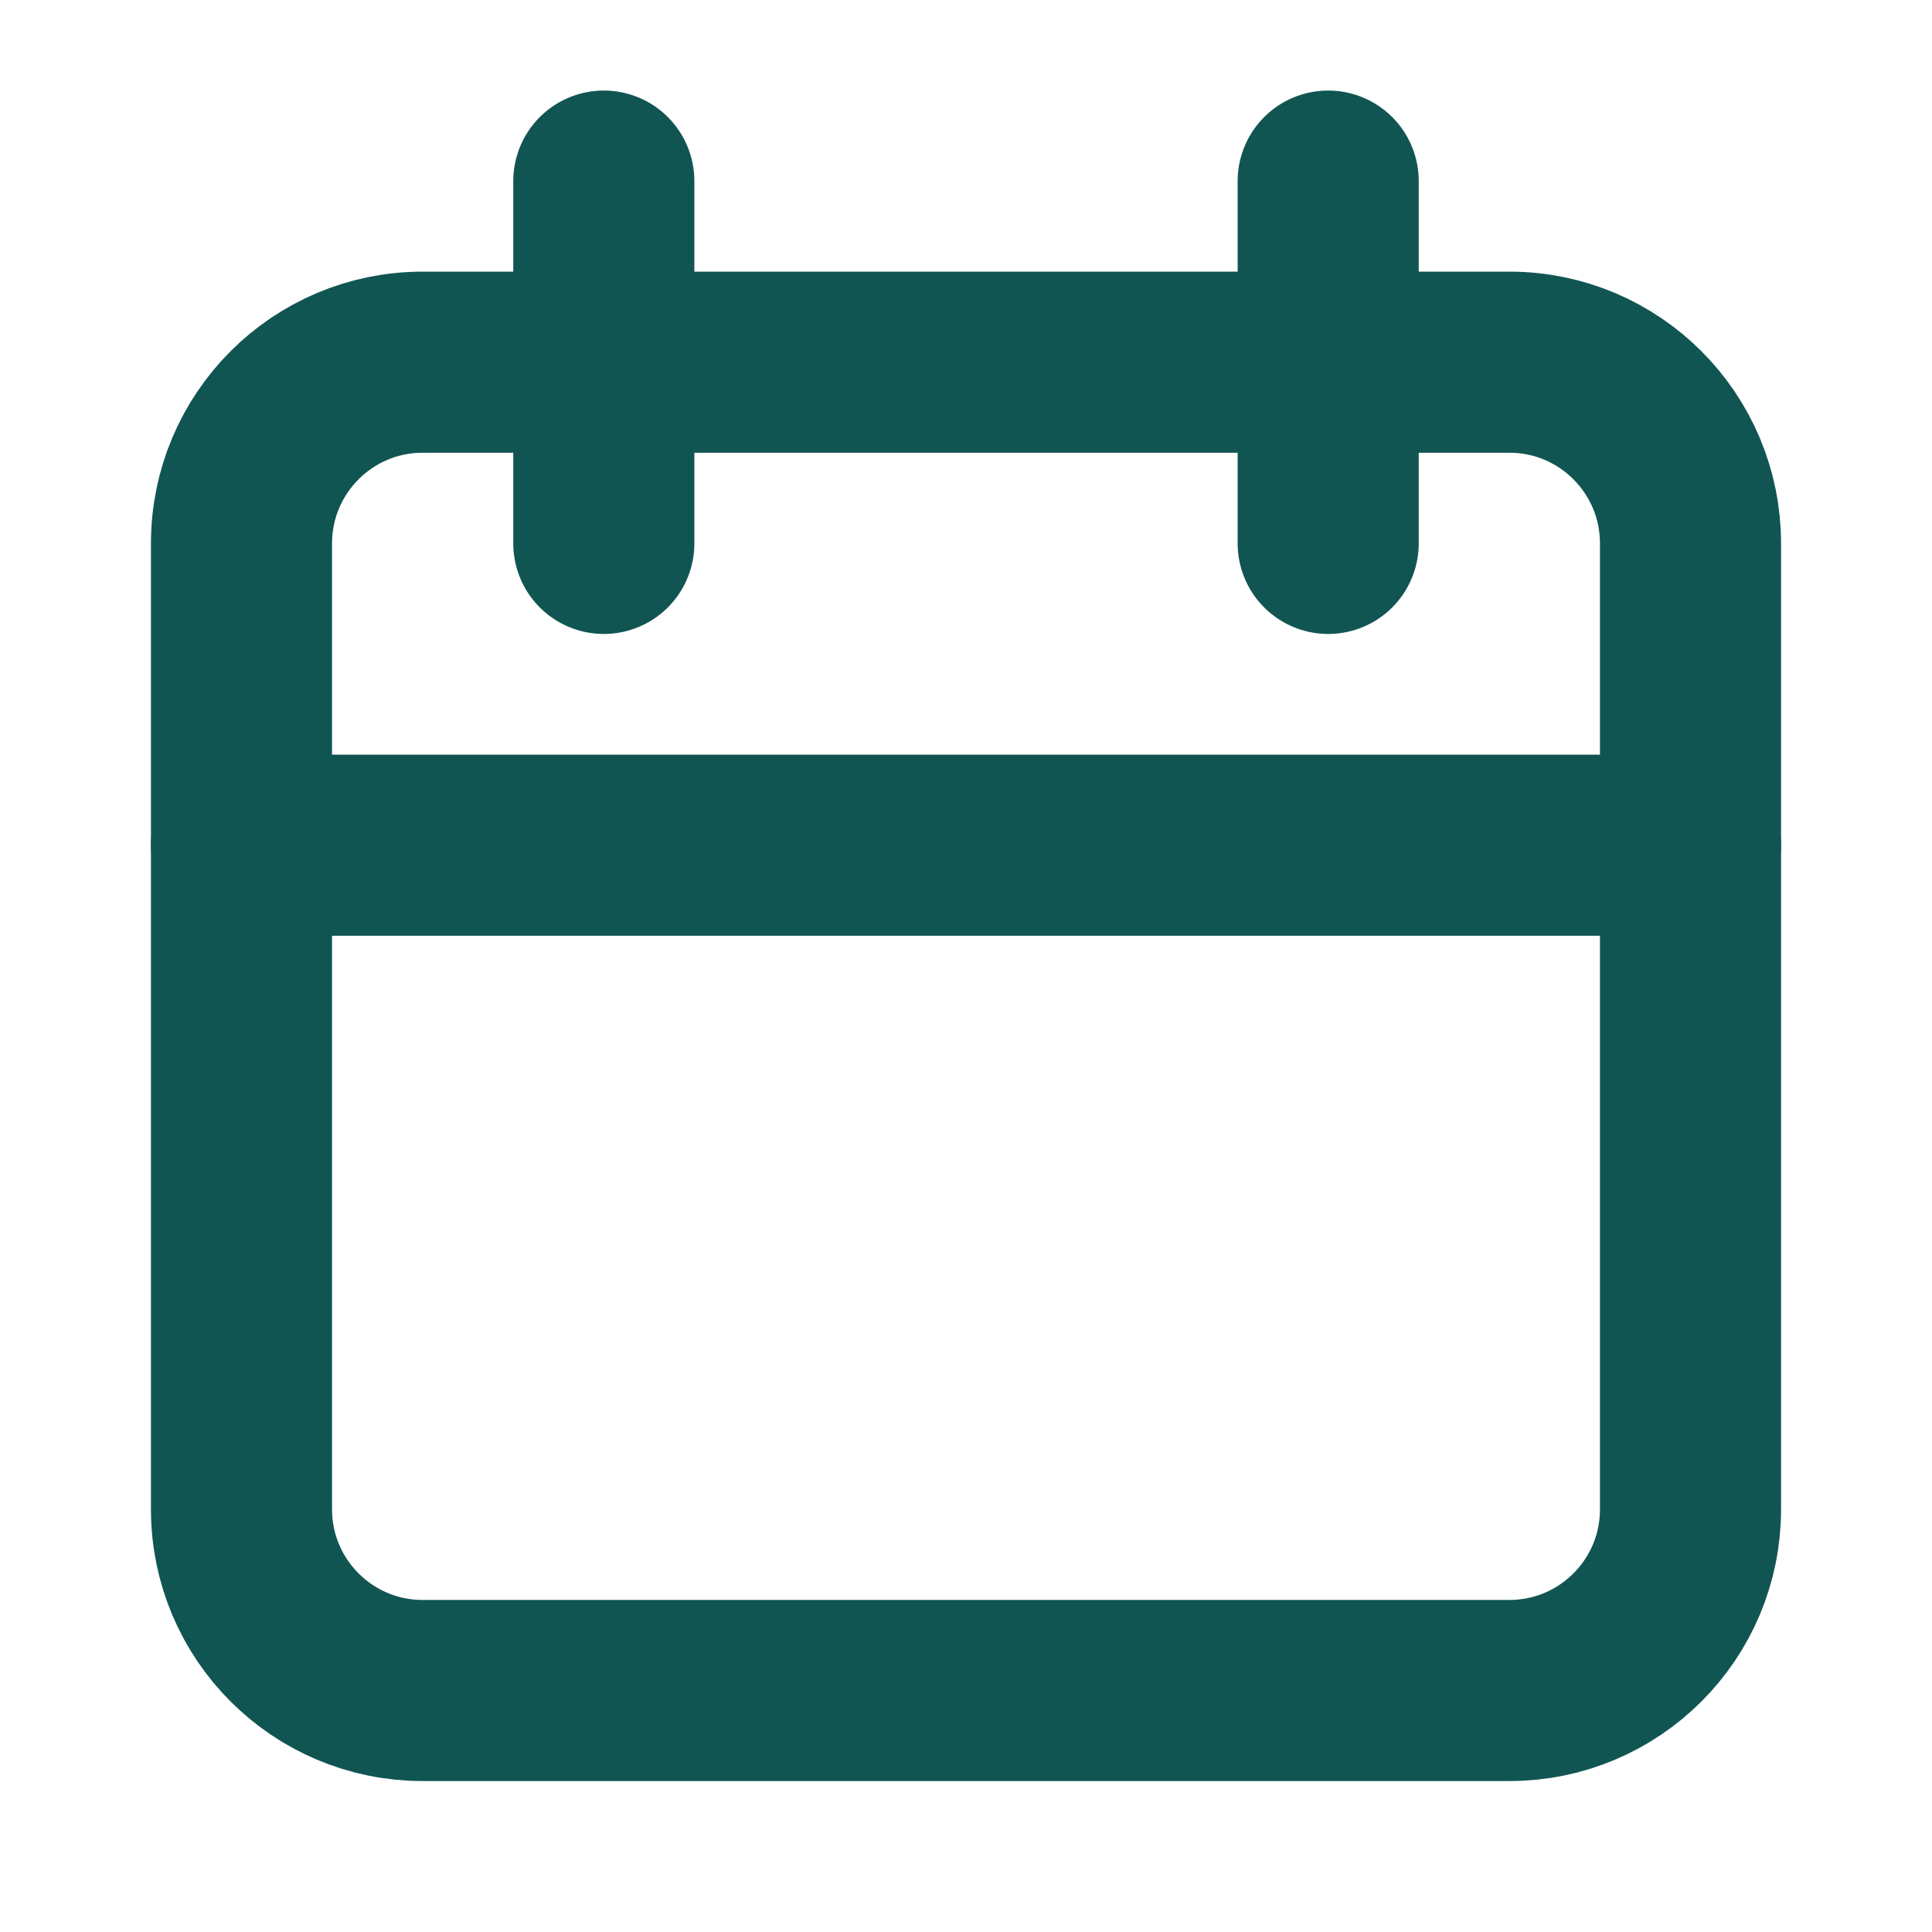
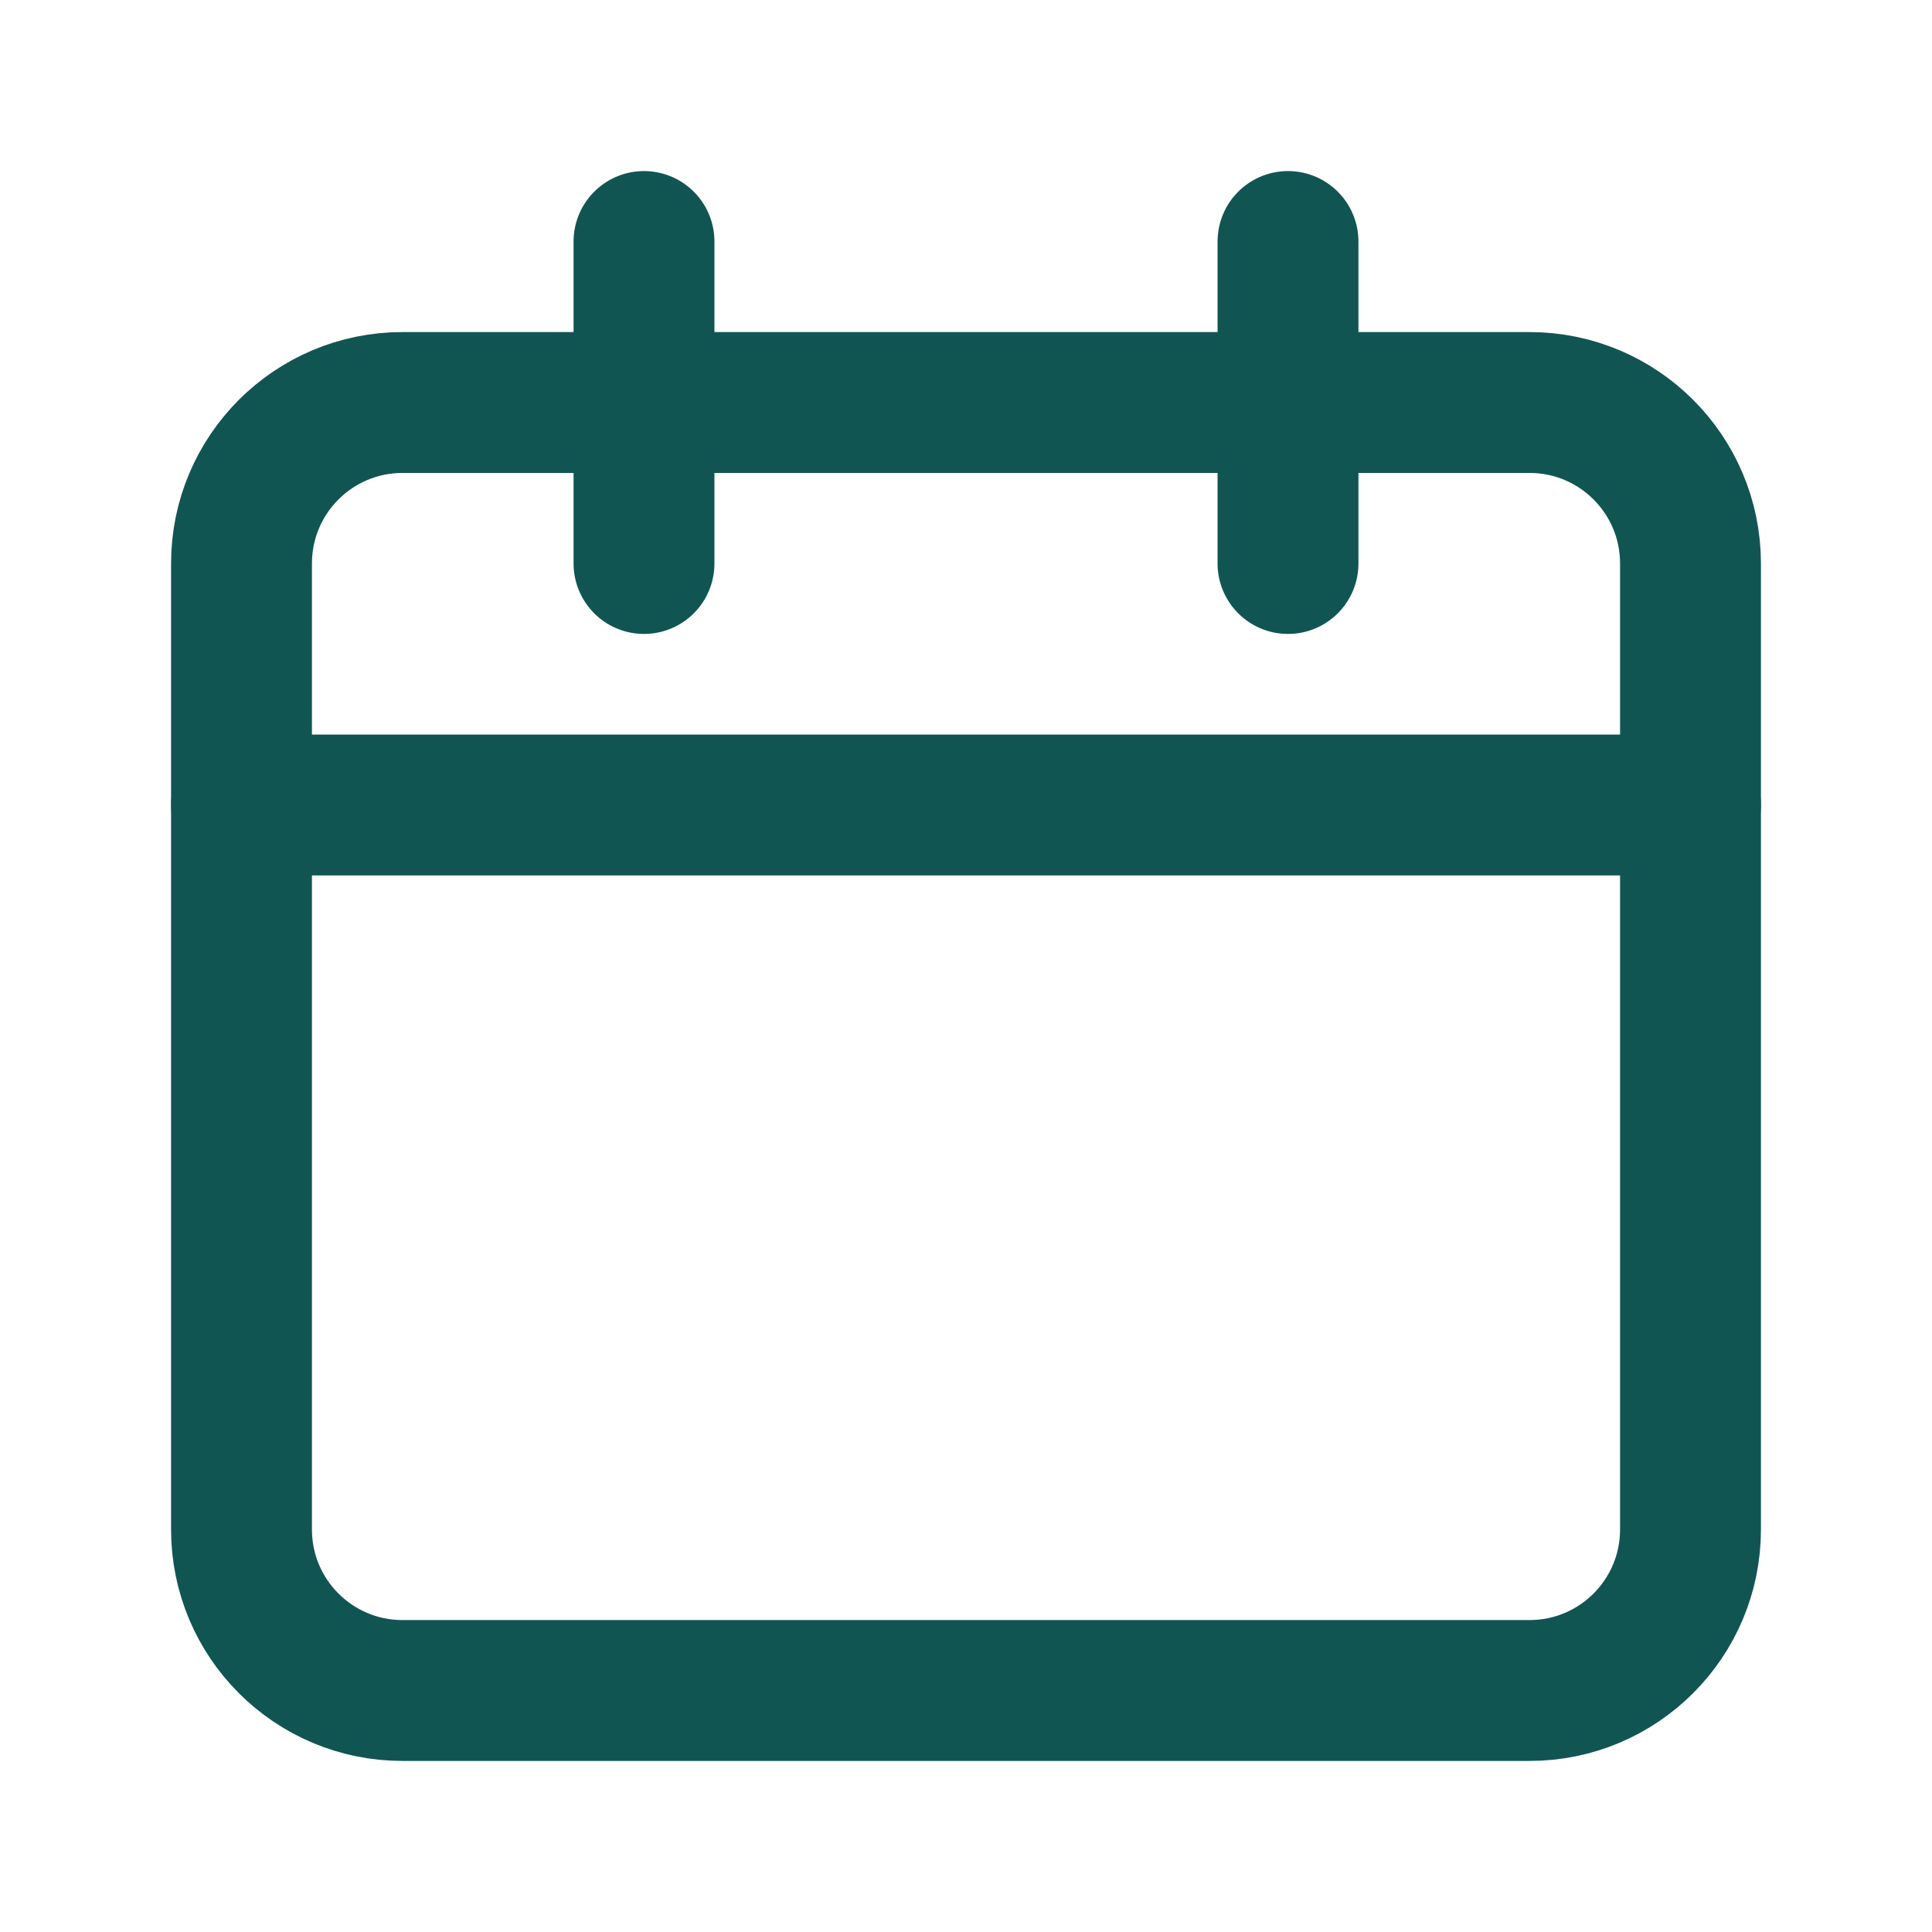
- <svg xmlns="http://www.w3.org/2000/svg" preserveAspectRatio="none" overflow="visible" style="display: block;" width="15" height="15" viewBox="0 0 15 15" fill="none">
-   <g id="Bookings">
-     <path id="Vector" d="M11.719 2.812H3.281C2.505 2.812 1.875 3.442 1.875 4.219V11.719C1.875 12.495 2.505 13.125 3.281 13.125H11.719C12.495 13.125 13.125 12.495 13.125 11.719V4.219C13.125 3.442 12.495 2.812 11.719 2.812Z" stroke="#115553" stroke-width="1.406" stroke-linecap="round" stroke-linejoin="round" />
-     <path id="Vector_2" d="M4.688 1.406V4.219M10.312 1.406V4.219M1.875 6.562H13.125" stroke="#115553" stroke-width="1.406" stroke-linecap="round" stroke-linejoin="round" />
-   </g>
+ <svg xmlns="http://www.w3.org/2000/svg" width="16" height="16" viewBox="0 0 24 24" fill="none" aria-hidden="true">
+   <rect x="3" y="5" width="18" height="16" rx="2" stroke="#115553" stroke-width="1.75" stroke-linecap="round" stroke-linejoin="round" />
+   <path d="M8 3v4M16 3v4M3 10h18" stroke="#115553" stroke-width="1.75" stroke-linecap="round" stroke-linejoin="round" />
</svg>
